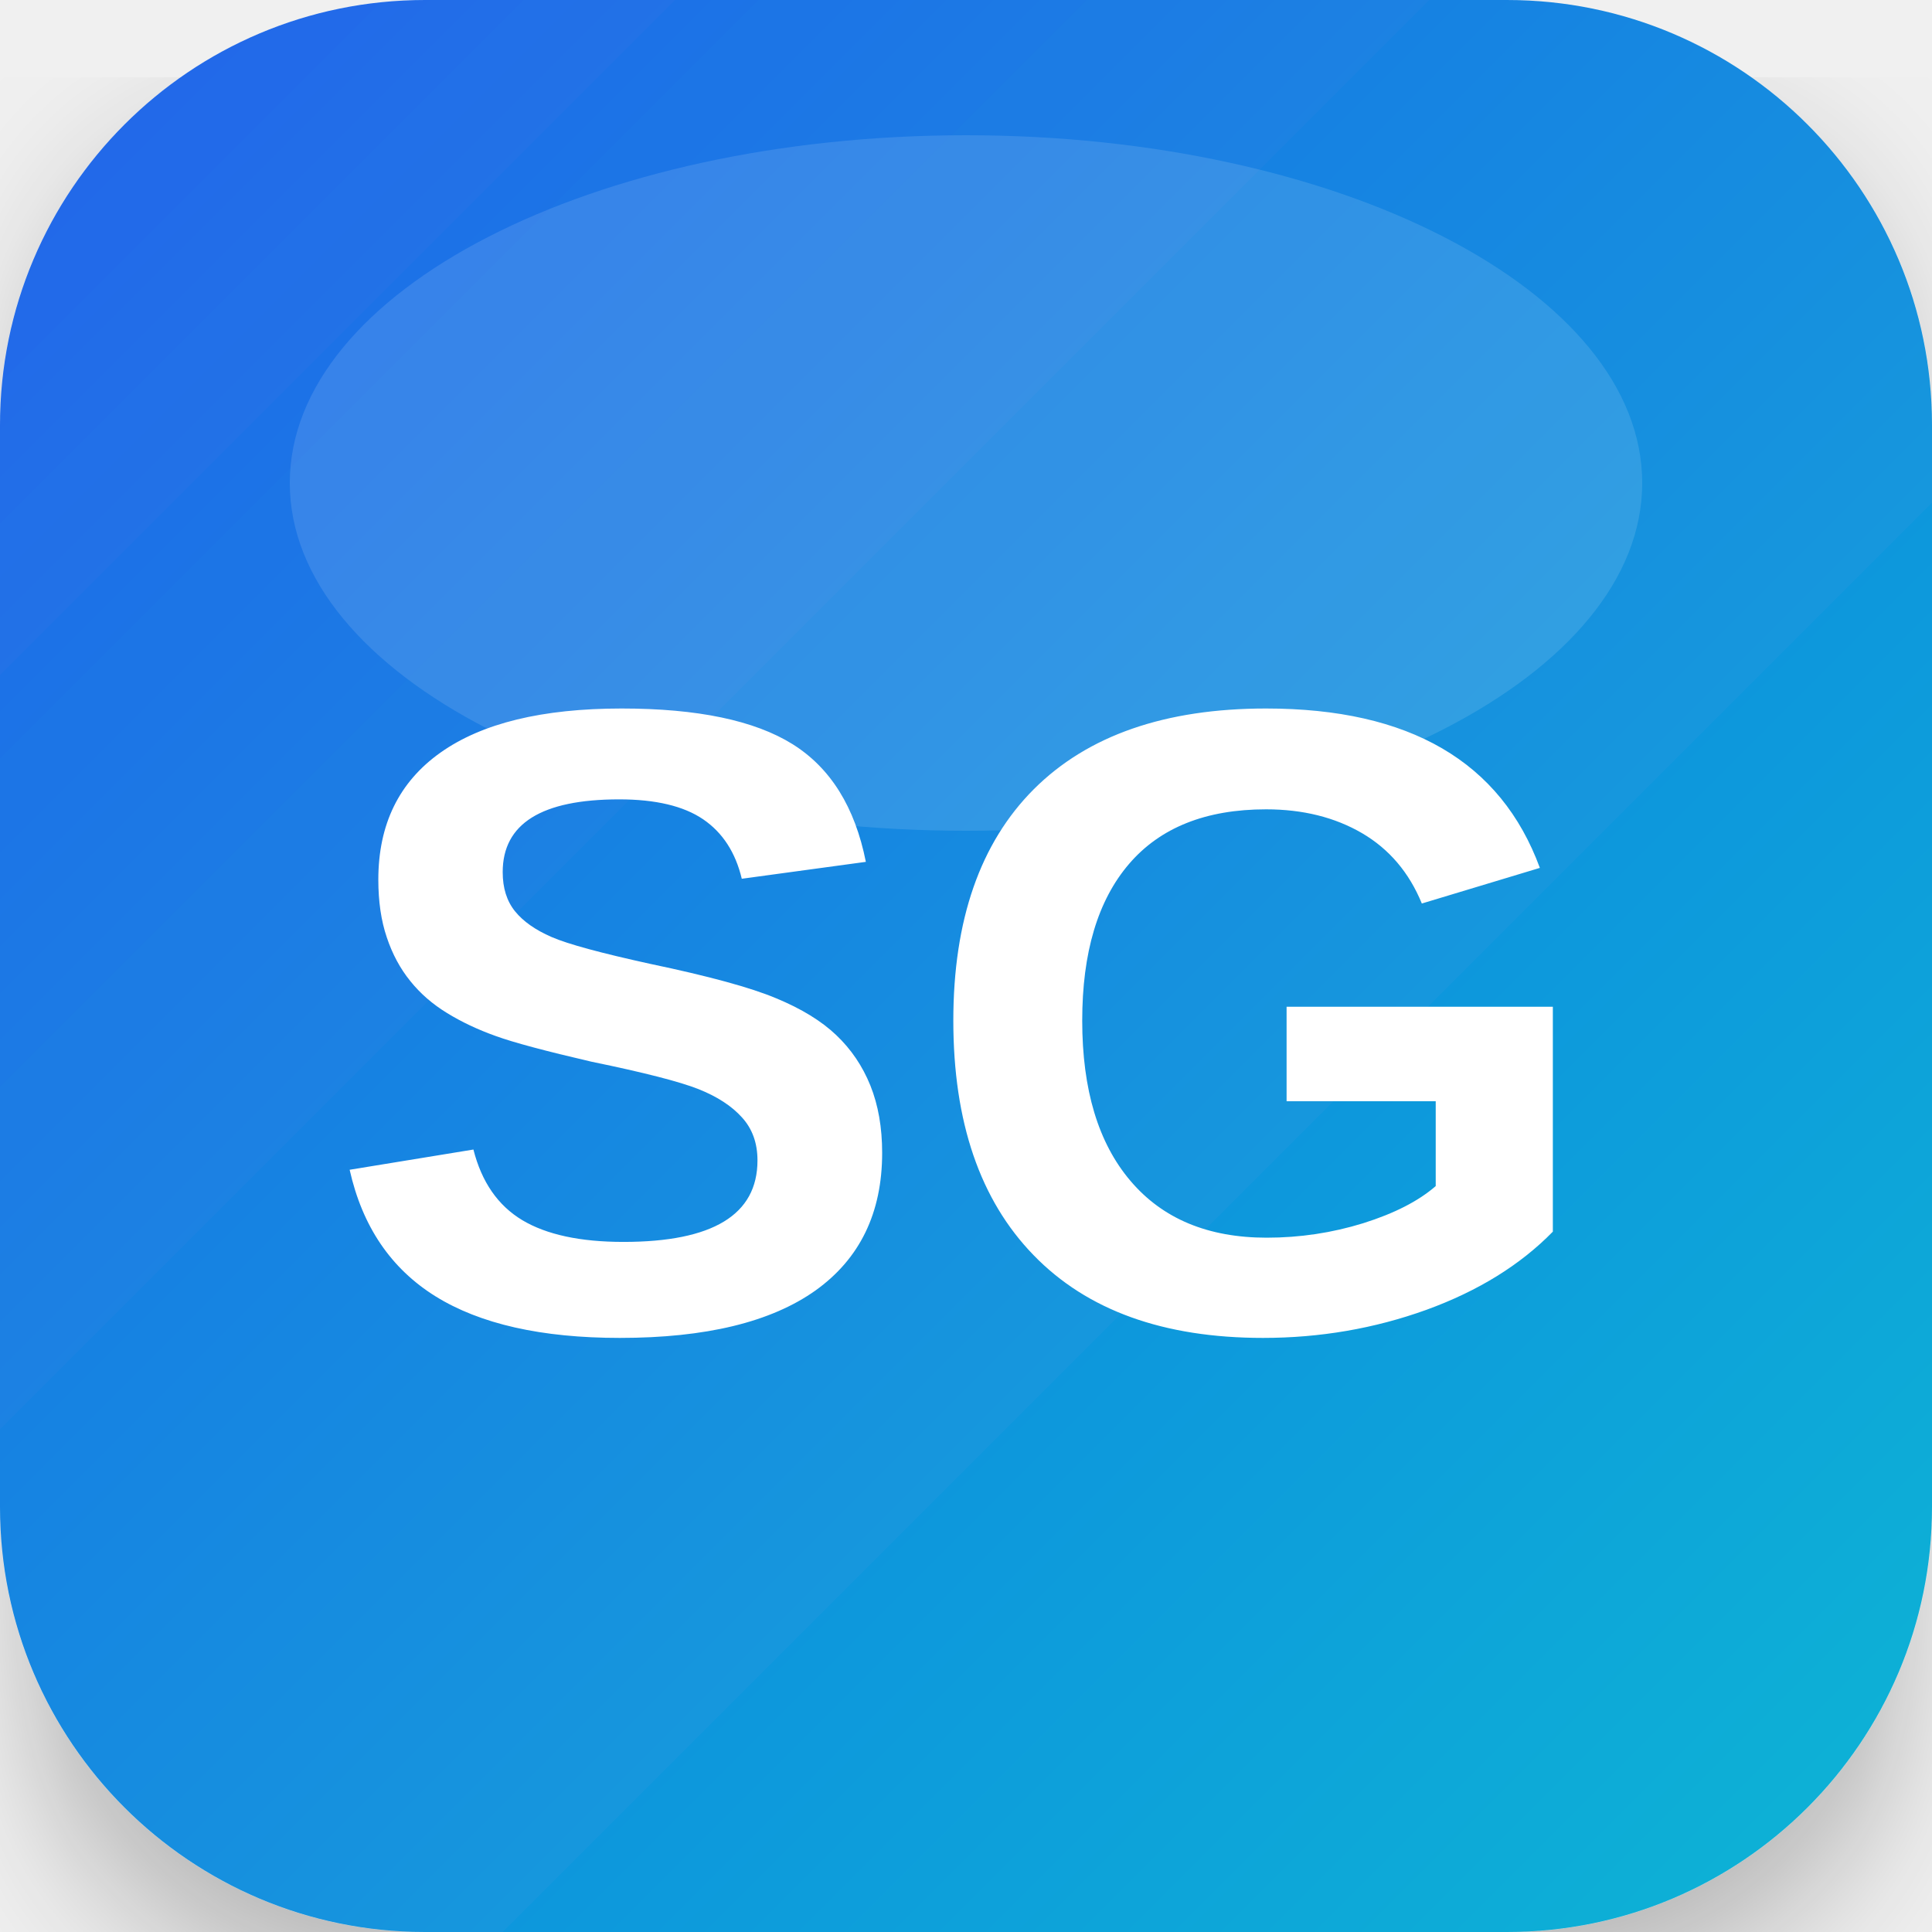
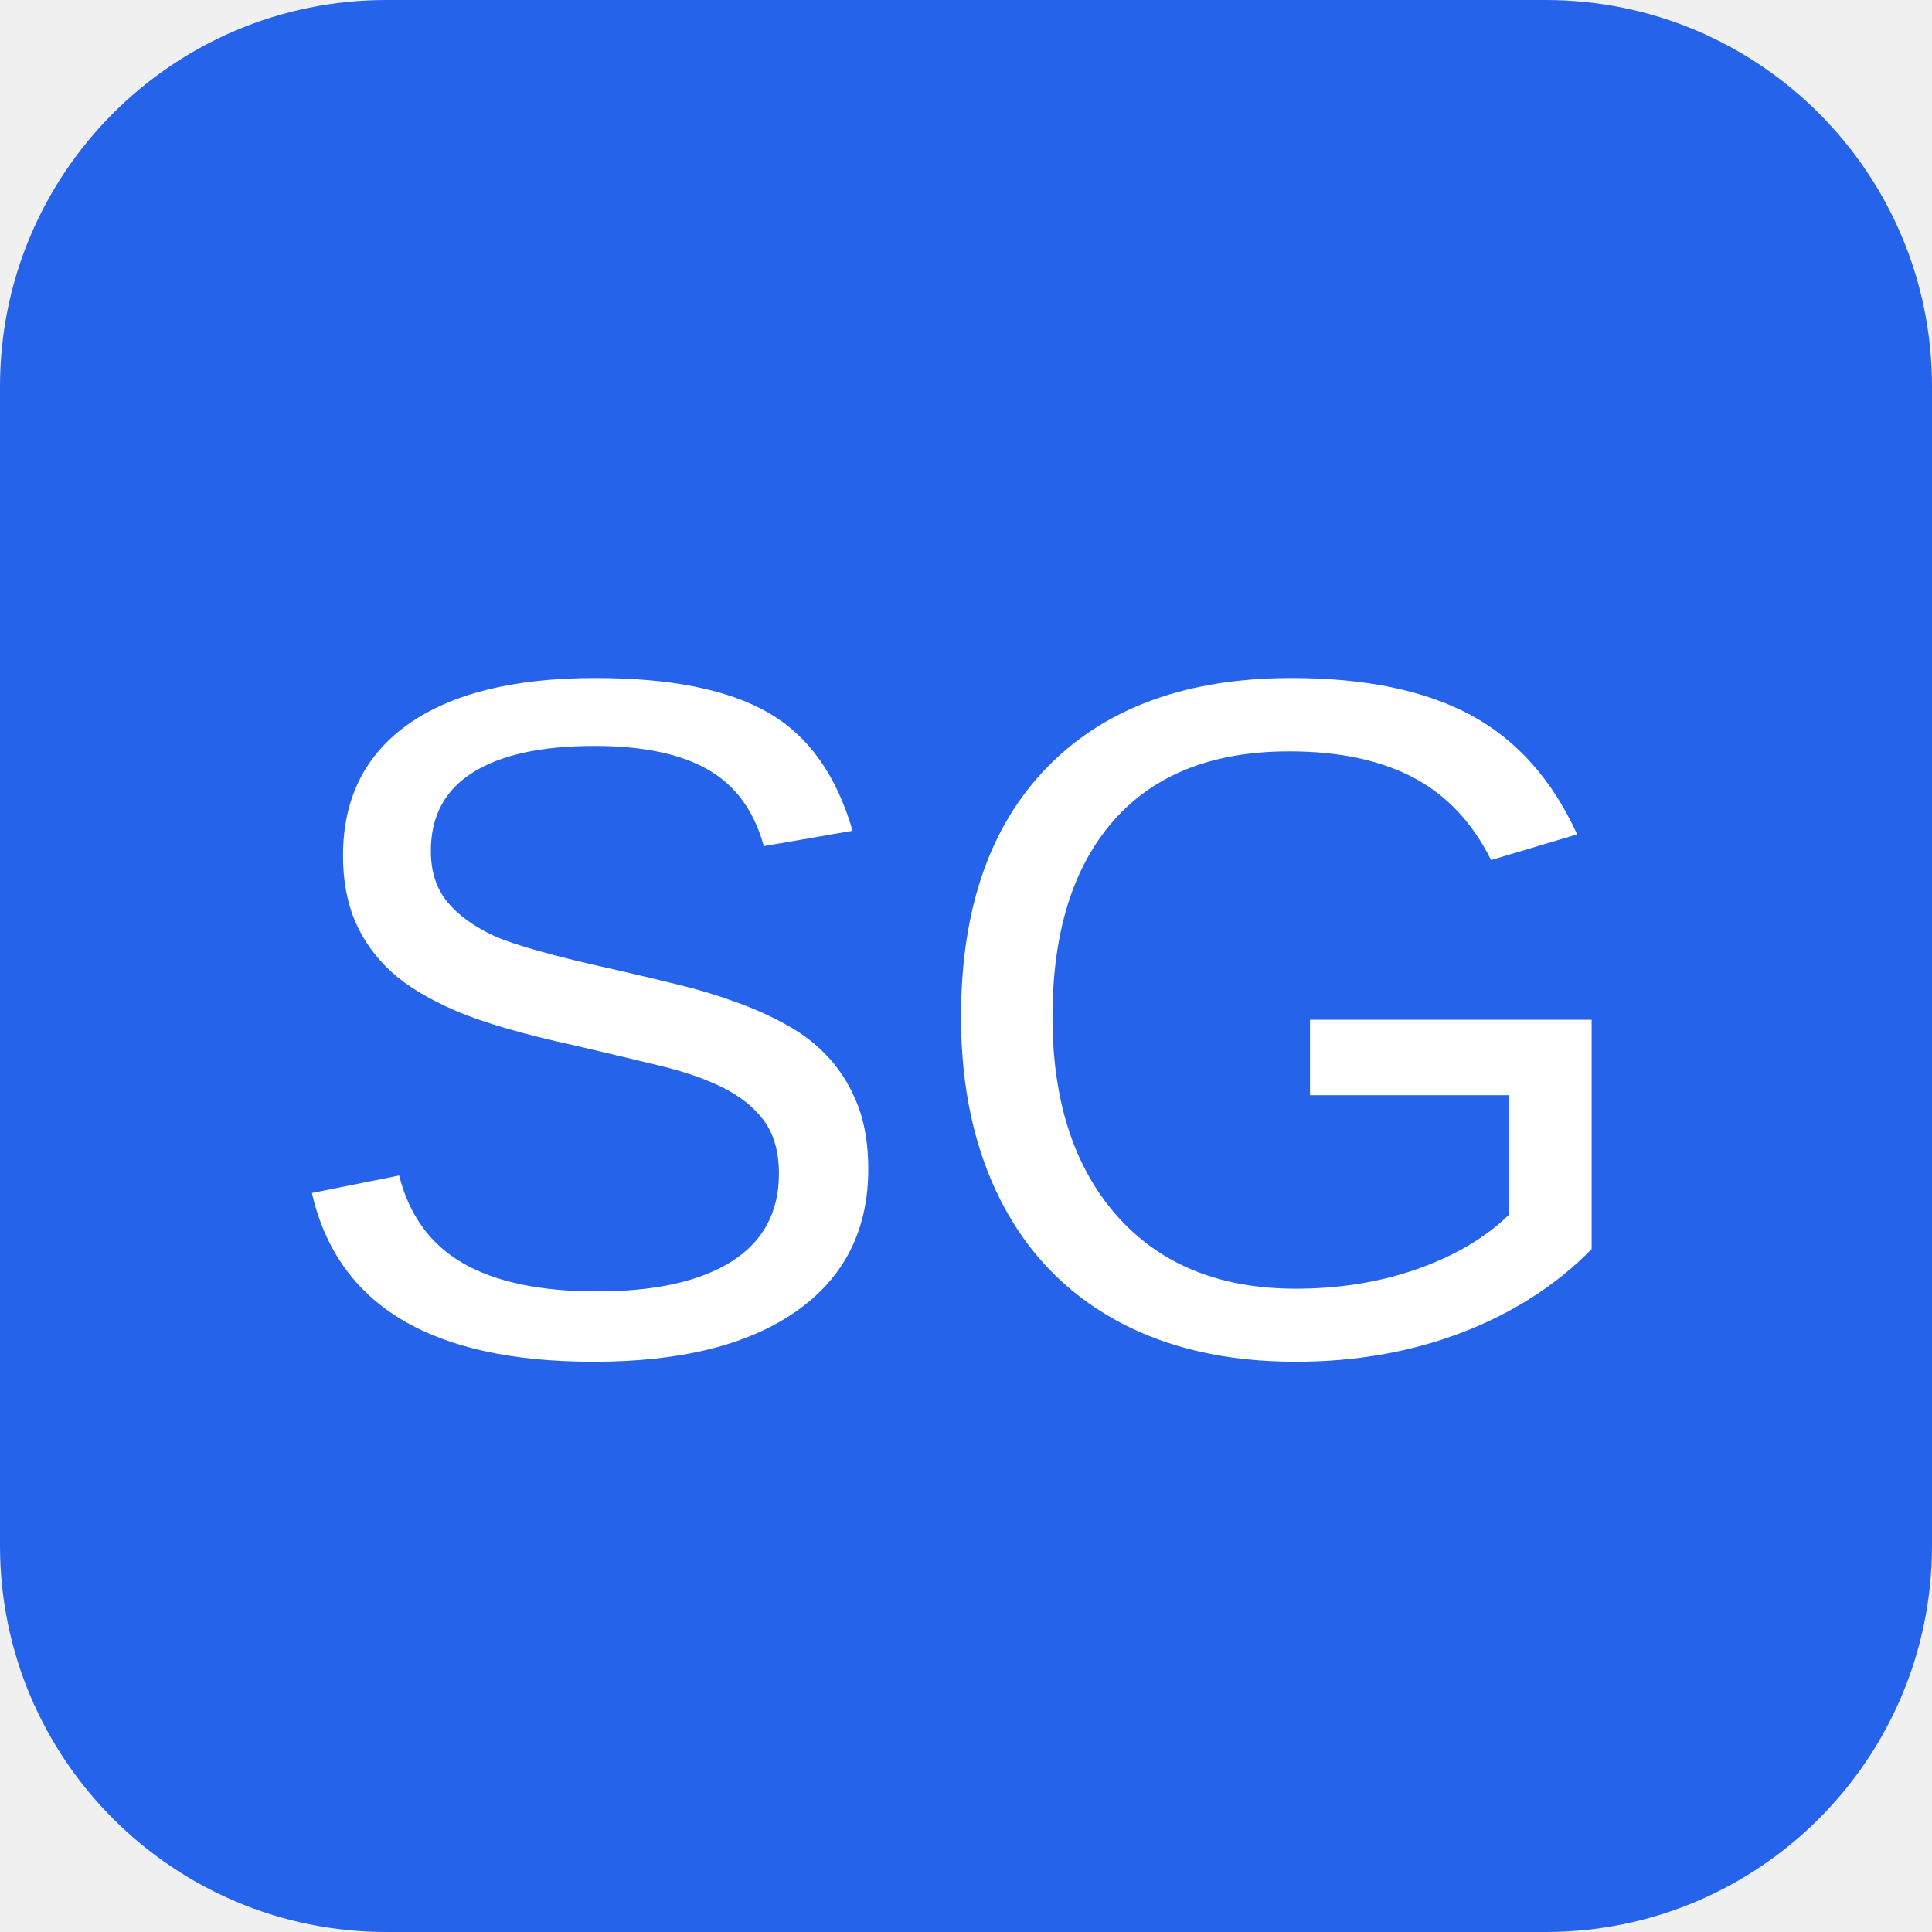
<svg xmlns="http://www.w3.org/2000/svg" viewBox="0 0 100 100">
-   <defs>
-     <linearGradient id="g1" x1="0%" y1="0%" x2="100%" y2="100%">
-       <stop offset="0%" stop-color="#2563eb" />
-       <stop offset="100%" stop-color="#06b6d4" />
-     </linearGradient>
-     <filter id="shadow" x="-50%" y="-50%" width="200%" height="200%">
-       <feDropShadow dx="0" dy="4" stdDeviation="4" flood-color="#000000" flood-opacity="0.25" />
-     </filter>
-   </defs>
-   <rect width="100" height="100" rx="22" fill="url(#g1)" filter="url(#shadow)" />
-   <ellipse cx="50" cy="25" rx="35" ry="18" fill="white" opacity="0.12" />
-   <text x="50%" y="55%" font-size="46" text-anchor="middle" fill="white" font-family="Segoe UI, Arial, sans-serif" font-weight="700" dy=".3em">
-         SG
-   </text>
+   <rect width="100" height="100" rx="20" fill="#2563eb" />
+   <text x="50%" y="55%" font-size="50" text-anchor="middle" fill="white" font-family="Arial" dy=".3em">SG</text>
</svg>
